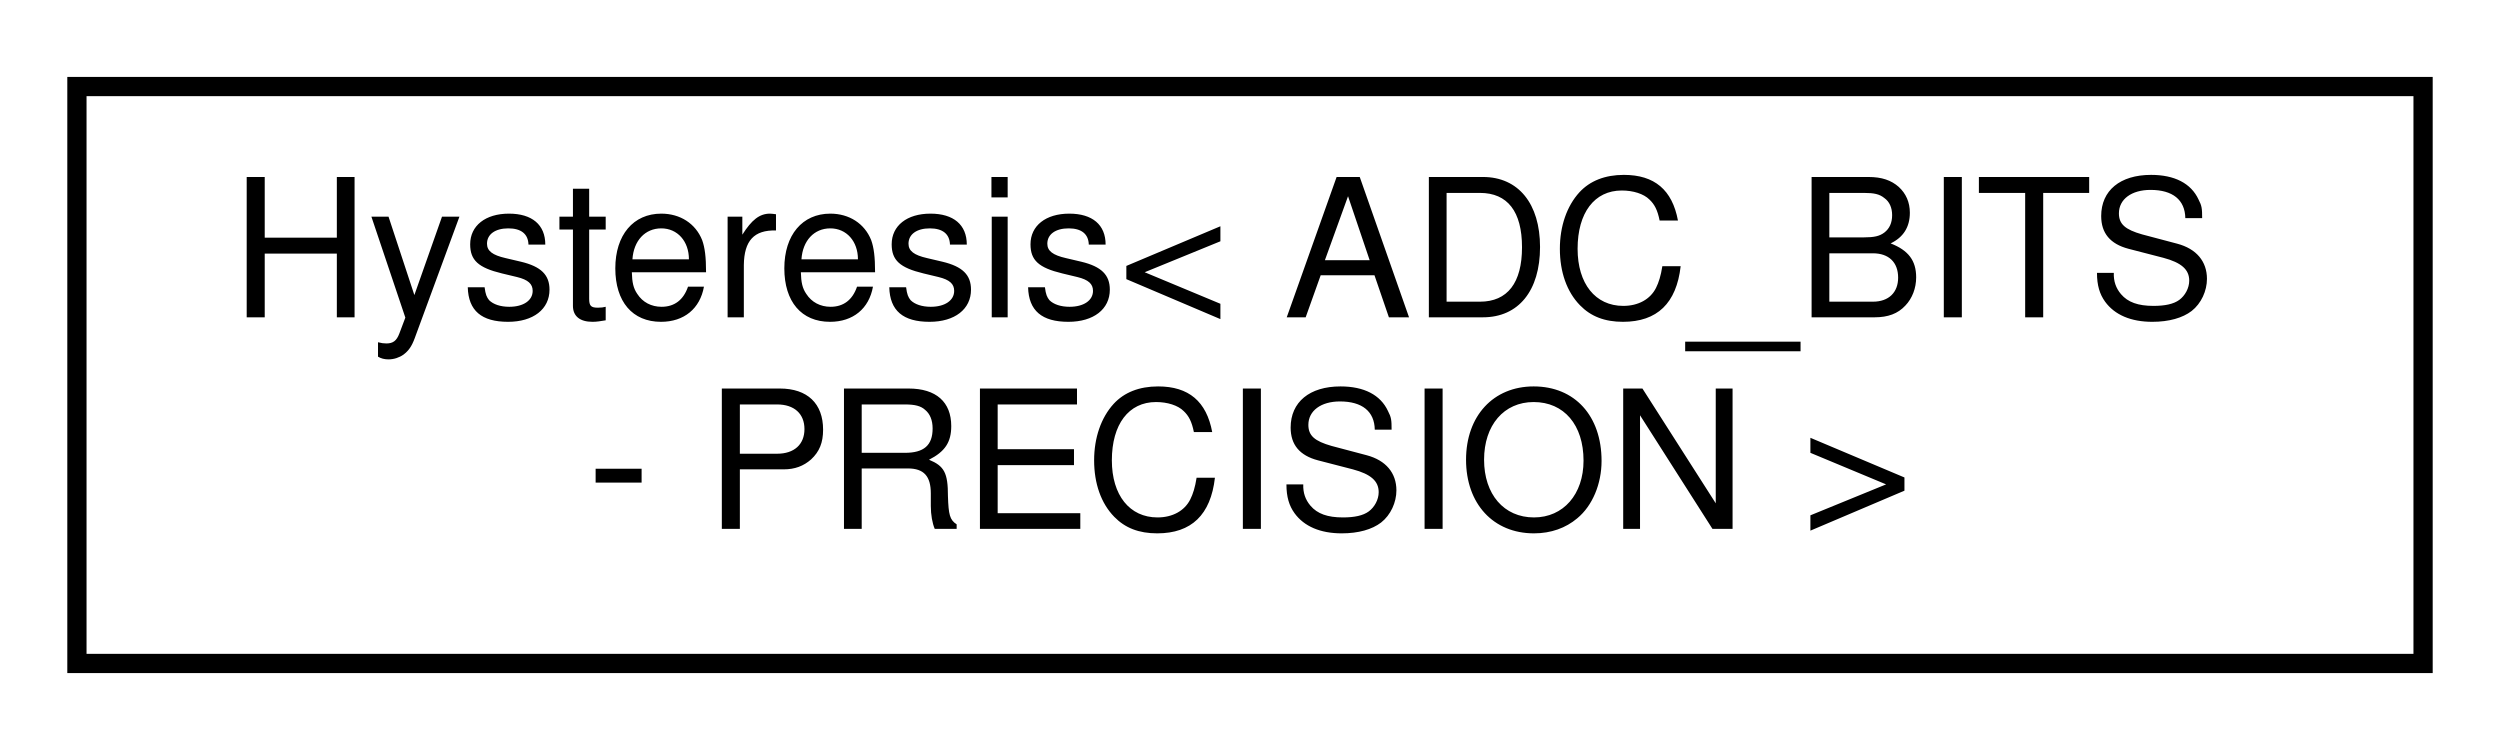
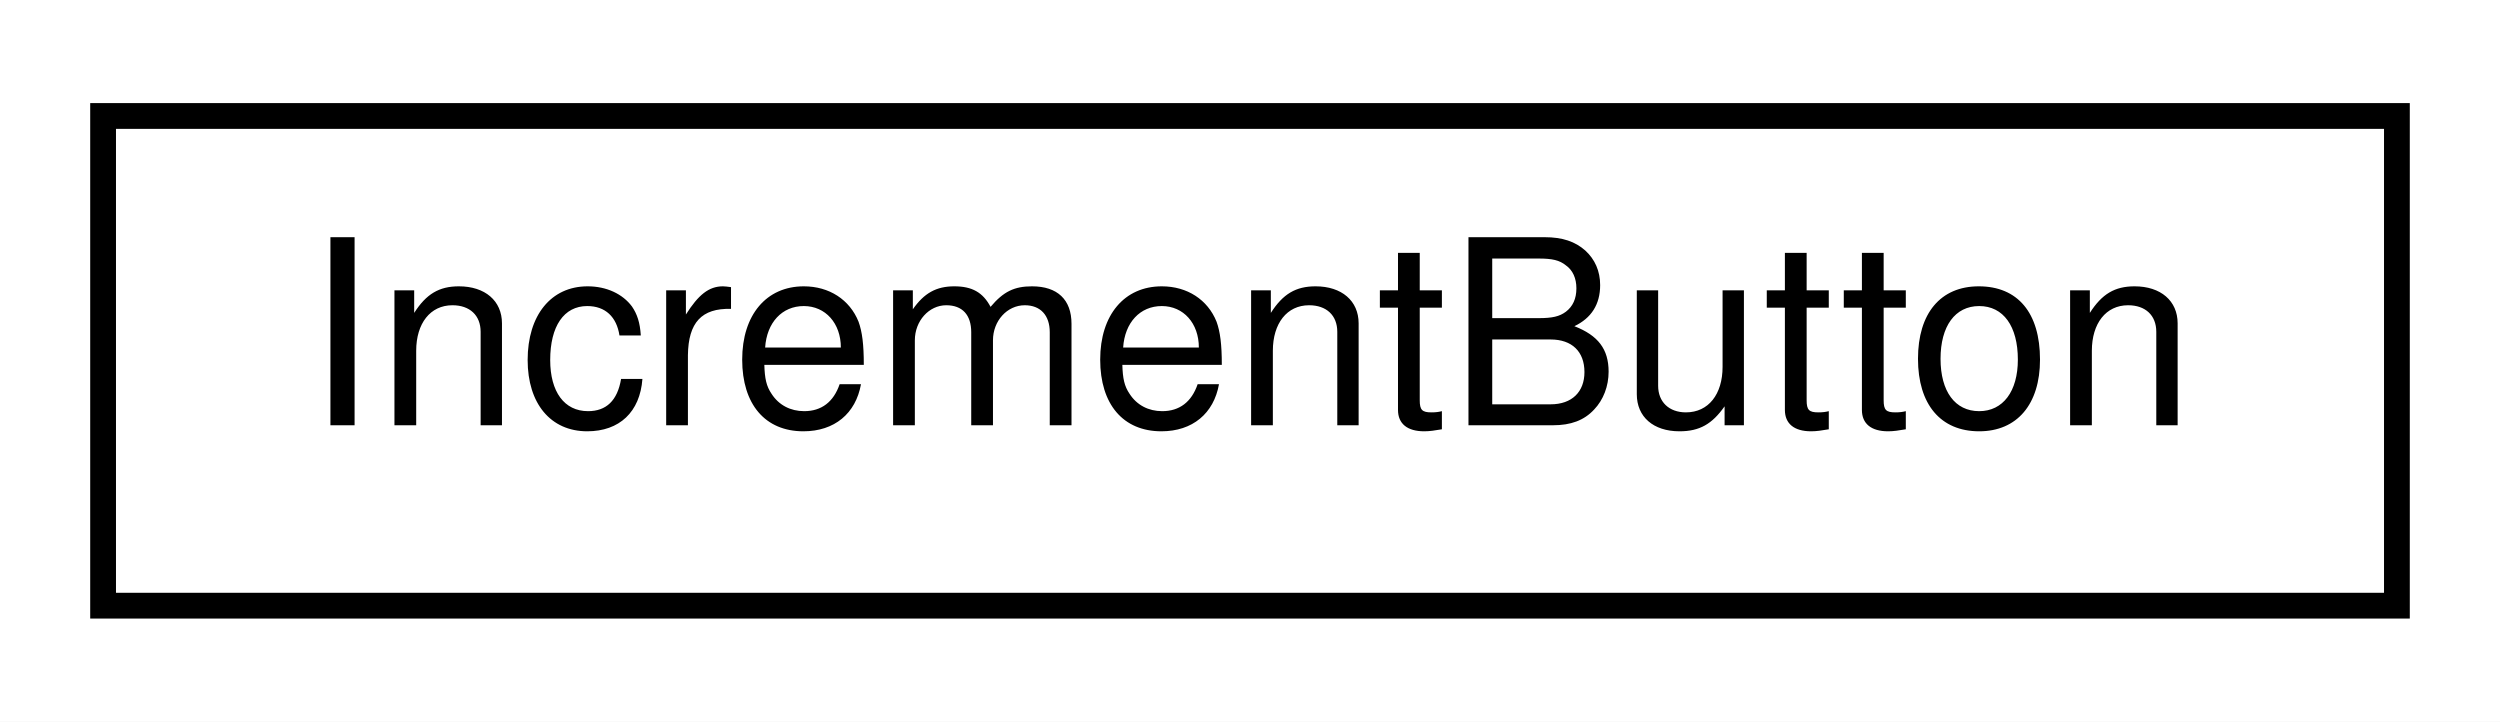
- <svg xmlns="http://www.w3.org/2000/svg" xmlns:xlink="http://www.w3.org/1999/xlink" width="130pt" height="39pt" viewBox="0.00 0.00 130.00 39.00">
-   <g id="graph0" class="graph" transform="scale(1 1) rotate(0) translate(4 35)">
-     <polygon fill="white" stroke="none" points="-4,4 -4,-35 126,-35 126,4 -4,4" />
+ <svg xmlns="http://www.w3.org/2000/svg" xmlns:xlink="http://www.w3.org/1999/xlink" width="97pt" height="28pt" viewBox="0.00 0.00 97.00 28.00">
+   <g id="graph0" class="graph" transform="scale(1 1) rotate(0) translate(4 24)">
+     <polygon fill="white" stroke="none" points="-4,4 -4,-24 93,-24 93,4 -4,4" />
    <g id="node1" class="node">
      <g id="a_node1">
-         <a xlink:href="d2/dcb/classHysteresis.html" target="_top" xlink:title=" ">
-           <polygon fill="white" stroke="black" points="0,-0.5 0,-30.5 122,-30.5 122,-0.5 0,-0.5" />
-           <text text-anchor="start" x="8" y="-18.5" font-family="Helvetica,sans-Serif" font-size="10.00">Hysteresis&lt; ADC_BITS</text>
-           <text text-anchor="middle" x="61" y="-7.5" font-family="Helvetica,sans-Serif" font-size="10.00"> - PRECISION &gt;</text>
+         <a xlink:href="df/d38/classIncrementButton.html" target="_top" xlink:title="A class for buttons that increment some counter or setting.">
+           <polygon fill="white" stroke="black" points="-7.10543e-15,-0.5 -7.10543e-15,-19.5 89,-19.5 89,-0.5 -7.10543e-15,-0.5" />
+           <text text-anchor="middle" x="44.5" y="-7.5" font-family="Helvetica,sans-Serif" font-size="10.00">IncrementButton</text>
        </a>
      </g>
    </g>
  </g>
</svg>
